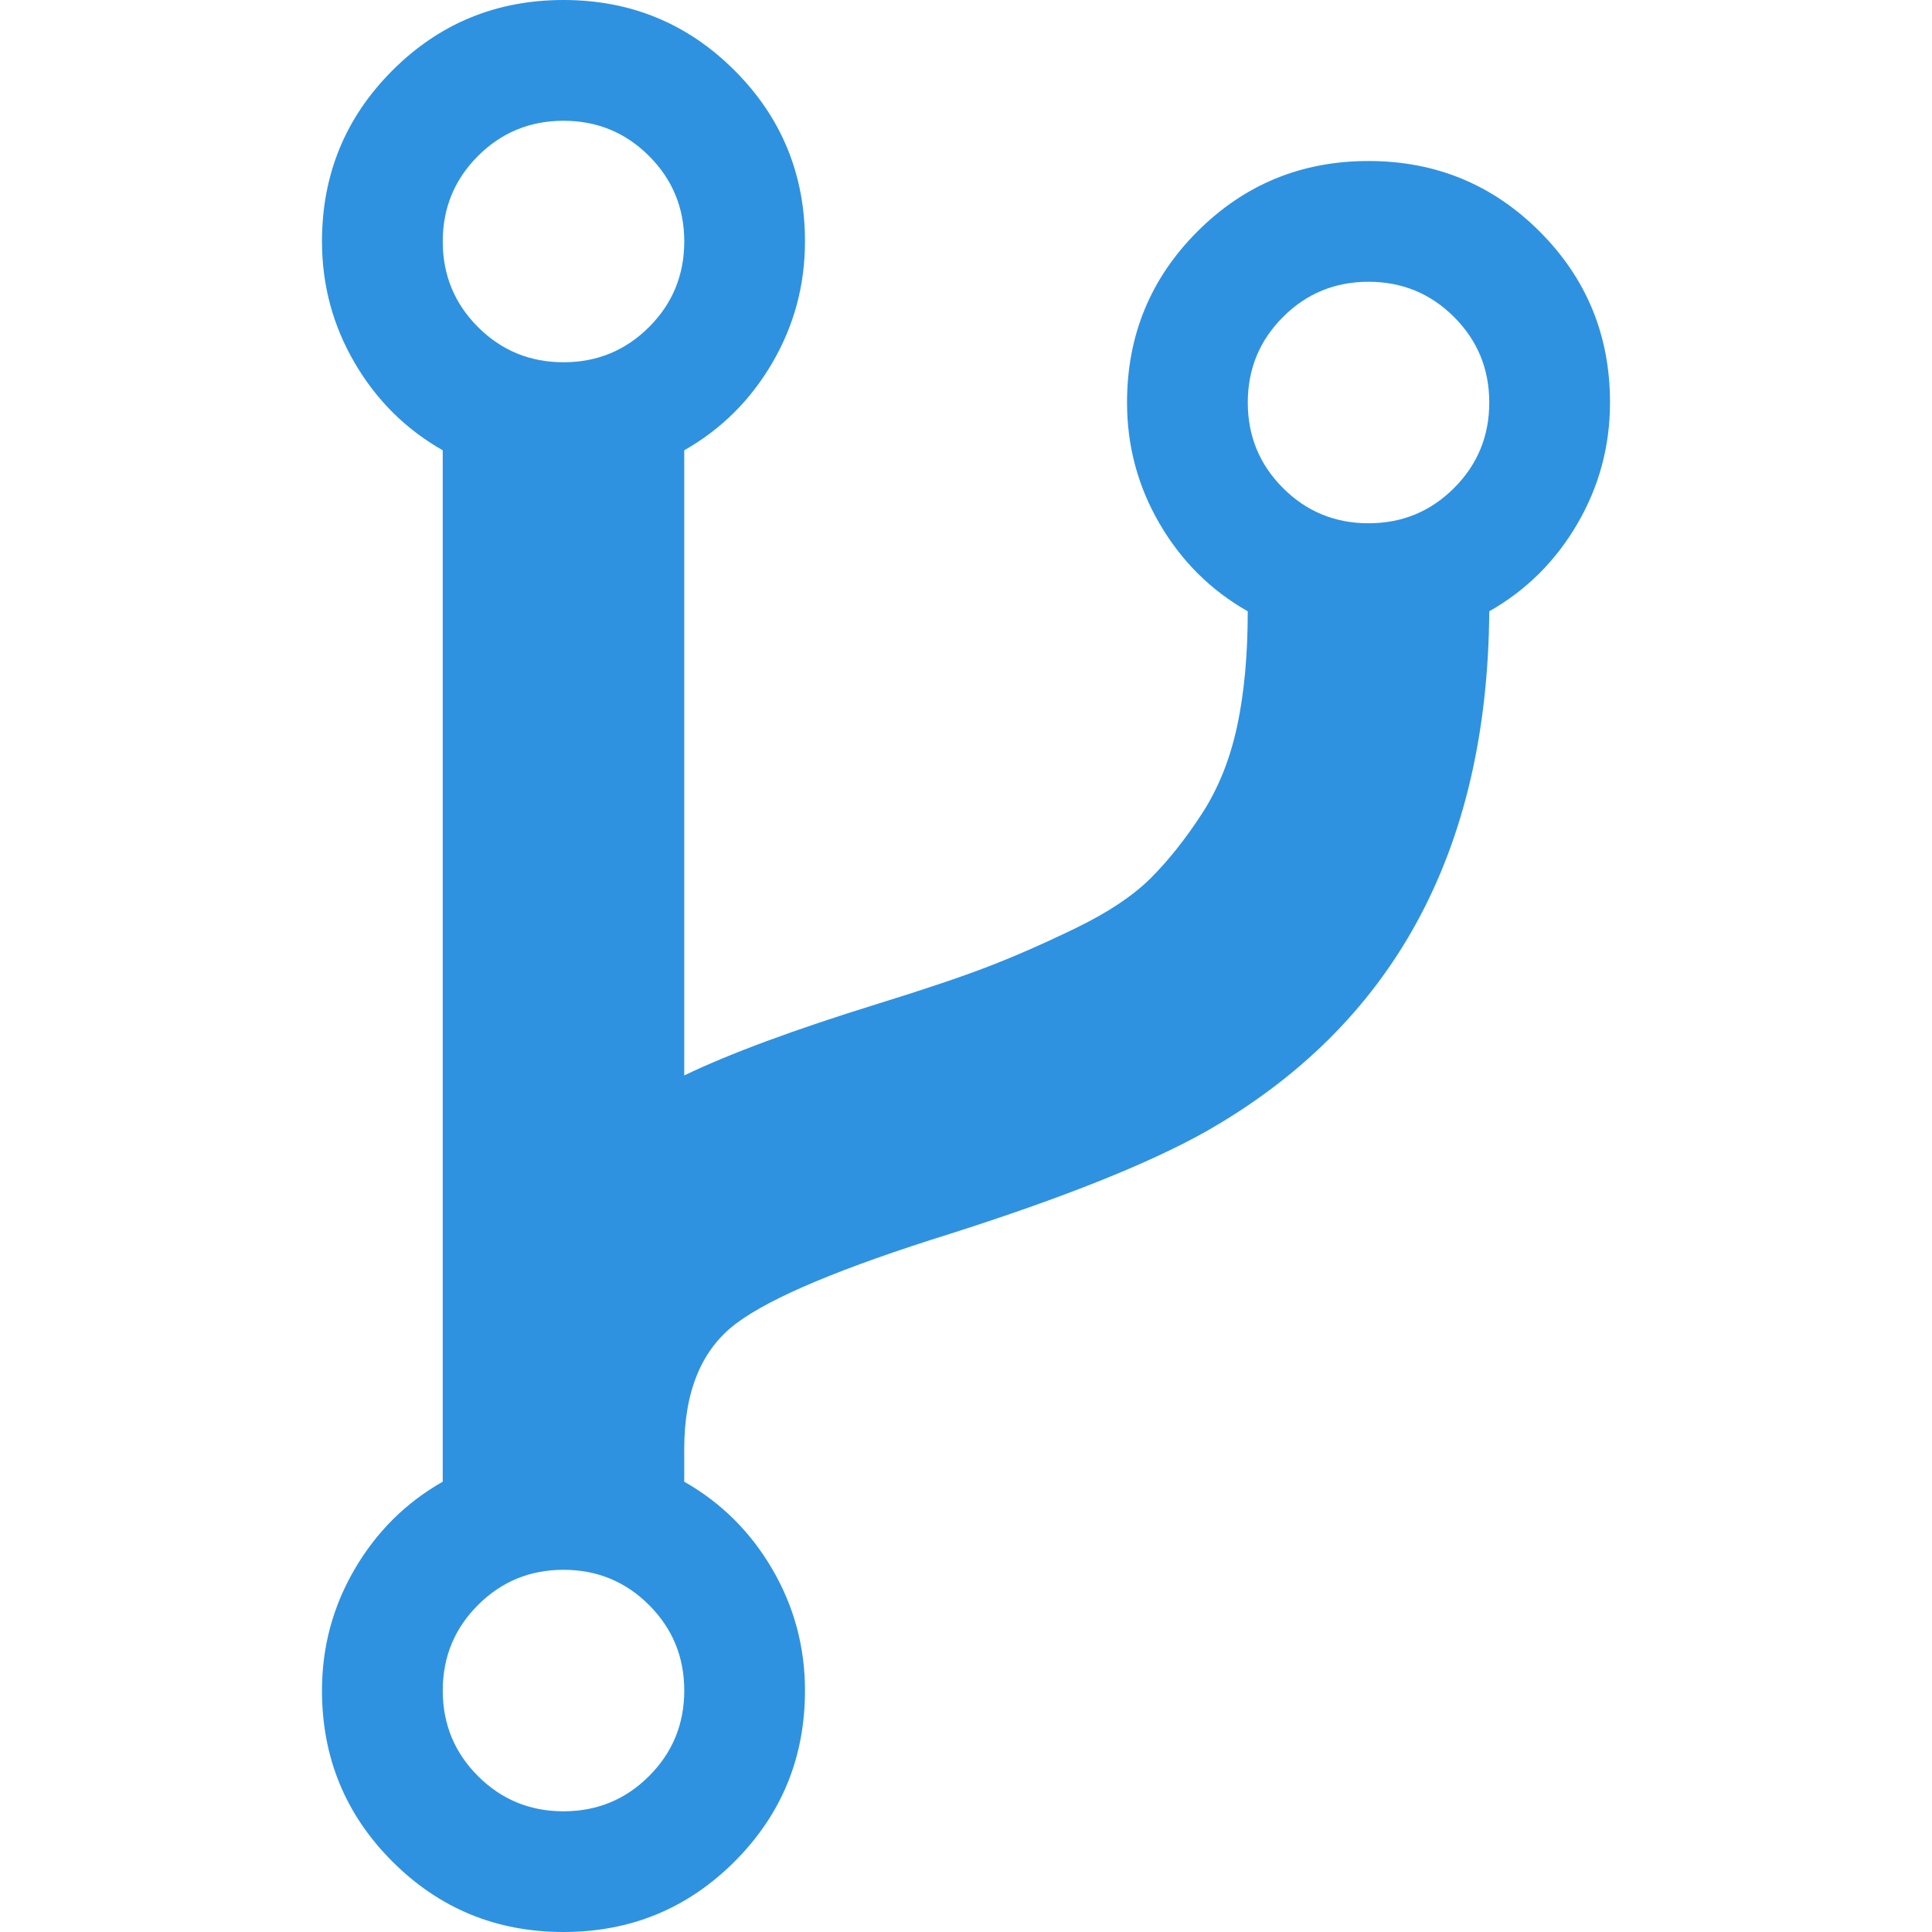
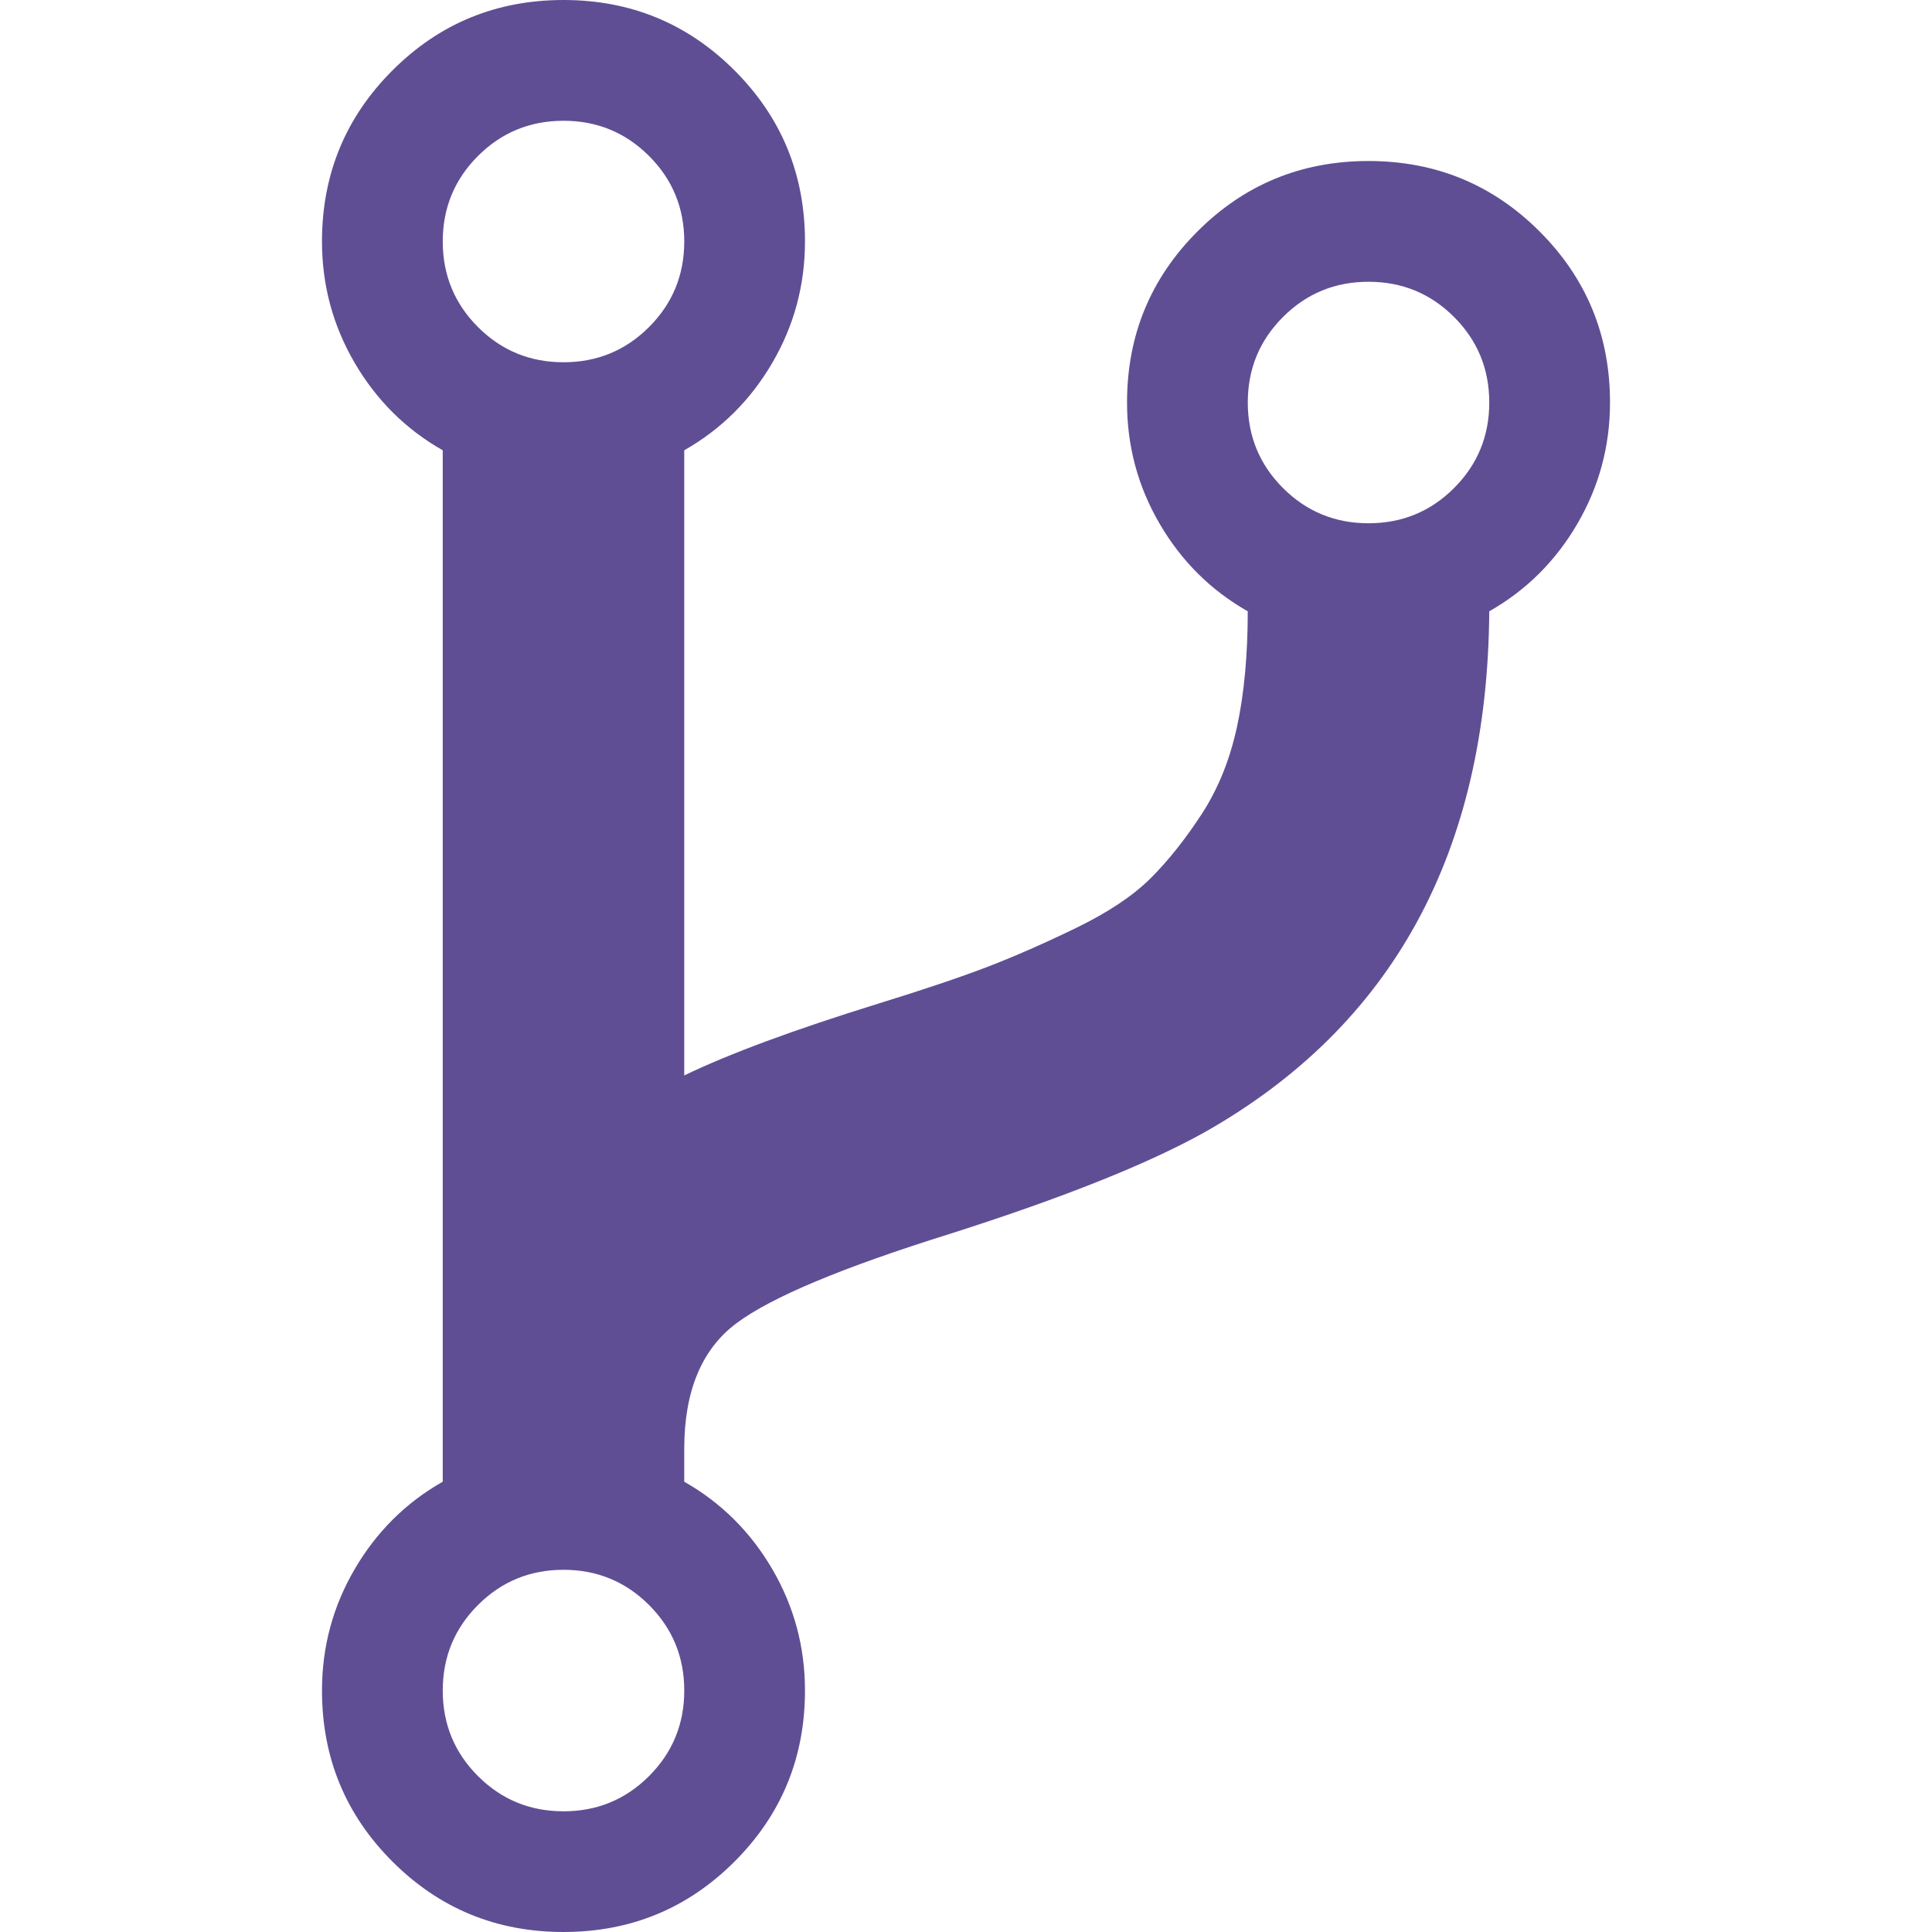
<svg xmlns="http://www.w3.org/2000/svg" version="1.1" id="Capa_1" x="0px" y="0px" width="512px" height="512px" viewBox="0 0 438.529 438.529" style="enable-background:new 0 0 438.529 438.529;" xml:space="preserve" class="">
  <g>
    <g>
-       <path d="M349.459,52.534c-10.663-10.657-23.605-15.987-38.834-15.987c-15.222,0-28.165,5.327-38.825,15.987   c-10.656,10.657-15.984,23.598-15.984,38.828c0,9.897,2.467,19.081,7.416,27.55c4.948,8.47,11.604,15.086,19.985,19.842   c0,9.897-0.805,18.608-2.42,26.125c-1.622,7.517-4.284,14.128-7.994,19.842c-3.72,5.711-7.566,10.561-11.566,14.56   c-4.001,3.999-9.616,7.755-16.848,11.278c-7.231,3.521-13.945,6.468-20.129,8.851c-6.184,2.375-14.514,5.182-24.982,8.419   c-19.036,5.903-33.689,11.323-43.968,16.275V102.206c8.375-4.755,15.037-11.37,19.985-19.84c4.947-8.47,7.421-17.655,7.421-27.552   c0-15.225-5.327-28.169-15.987-38.826C156.073,5.332,143.132,0,127.903,0c-15.23,0-28.171,5.328-38.831,15.988   C78.416,26.645,73.085,39.589,73.085,54.814c0,9.897,2.474,19.082,7.421,27.552c4.948,8.47,11.609,15.085,19.985,19.84v234.117   c-8.376,4.753-15.037,11.375-19.985,19.842c-4.947,8.473-7.421,17.658-7.421,27.552c0,15.225,5.327,28.168,15.987,38.824   s23.604,15.988,38.831,15.988c15.226,0,28.17-5.332,38.826-15.988c10.657-10.656,15.987-23.6,15.987-38.824   c0-9.894-2.474-19.079-7.421-27.552c-4.949-8.467-11.61-15.089-19.985-19.842V328.9c0-13.131,3.949-22.645,11.847-28.544   c7.898-5.907,24.029-12.662,48.395-20.273c25.699-8.186,45.021-15.899,57.963-23.134c42.633-24.167,64.142-63.568,64.521-118.196   c8.381-4.755,15.037-11.372,19.985-19.842c4.945-8.47,7.423-17.653,7.423-27.55C365.447,76.135,360.116,63.194,349.459,52.534z    M147.321,403.138c-5.332,5.331-11.803,7.994-19.414,7.994c-7.616,0-14.087-2.663-19.417-7.994   c-5.327-5.325-7.994-11.8-7.994-19.411c0-7.617,2.664-14.085,7.994-19.417c5.33-5.328,11.801-7.994,19.417-7.994   c7.611,0,14.083,2.669,19.414,7.994c5.33,5.332,7.993,11.8,7.993,19.417C155.313,391.338,152.651,397.812,147.321,403.138z    M147.321,74.232c-5.332,5.33-11.803,7.994-19.414,7.994c-7.616,0-14.087-2.664-19.417-7.994   c-5.327-5.33-7.994-11.798-7.994-19.414c0-7.614,2.664-14.087,7.994-19.412c5.33-5.329,11.801-7.994,19.417-7.994   c7.611,0,14.083,2.666,19.414,7.994c5.33,5.325,7.993,11.798,7.993,19.412C155.313,62.434,152.651,68.905,147.321,74.232z    M330.042,110.779c-5.328,5.327-11.796,7.993-19.41,7.993c-7.618,0-14.09-2.666-19.414-7.993   c-5.328-5.327-7.994-11.799-7.994-19.414c0-7.614,2.666-14.083,7.994-19.414s11.796-7.993,19.414-7.993   c7.614,0,14.082,2.663,19.41,7.993c5.328,5.326,7.994,11.799,7.994,19.414C338.036,98.979,335.374,105.452,330.042,110.779z" data-original="#000000" class="active-path" data-old_color="#2e92e0" fill="#2e92e0" />
+       <path d="M349.459,52.534c-10.663-10.657-23.605-15.987-38.834-15.987c-15.222,0-28.165,5.327-38.825,15.987   c-10.656,10.657-15.984,23.598-15.984,38.828c0,9.897,2.467,19.081,7.416,27.55c4.948,8.47,11.604,15.086,19.985,19.842   c0,9.897-0.805,18.608-2.42,26.125c-1.622,7.517-4.284,14.128-7.994,19.842c-3.72,5.711-7.566,10.561-11.566,14.56   c-4.001,3.999-9.616,7.755-16.848,11.278c-7.231,3.521-13.945,6.468-20.129,8.851c-6.184,2.375-14.514,5.182-24.982,8.419   c-19.036,5.903-33.689,11.323-43.968,16.275V102.206c8.375-4.755,15.037-11.37,19.985-19.84c4.947-8.47,7.421-17.655,7.421-27.552   c0-15.225-5.327-28.169-15.987-38.826C156.073,5.332,143.132,0,127.903,0c-15.23,0-28.171,5.328-38.831,15.988   C78.416,26.645,73.085,39.589,73.085,54.814c0,9.897,2.474,19.082,7.421,27.552c4.948,8.47,11.609,15.085,19.985,19.84v234.117   c-8.376,4.753-15.037,11.375-19.985,19.842c-4.947,8.473-7.421,17.658-7.421,27.552c0,15.225,5.327,28.168,15.987,38.824   s23.604,15.988,38.831,15.988c15.226,0,28.17-5.332,38.826-15.988c10.657-10.656,15.987-23.6,15.987-38.824   c0-9.894-2.474-19.079-7.421-27.552c-4.949-8.467-11.61-15.089-19.985-19.842V328.9c0-13.131,3.949-22.645,11.847-28.544   c7.898-5.907,24.029-12.662,48.395-20.273c25.699-8.186,45.021-15.899,57.963-23.134c42.633-24.167,64.142-63.568,64.521-118.196   c8.381-4.755,15.037-11.372,19.985-19.842c4.945-8.47,7.423-17.653,7.423-27.55C365.447,76.135,360.116,63.194,349.459,52.534z    M147.321,403.138c-5.332,5.331-11.803,7.994-19.414,7.994c-7.616,0-14.087-2.663-19.417-7.994   c-5.327-5.325-7.994-11.8-7.994-19.411c0-7.617,2.664-14.085,7.994-19.417c5.33-5.328,11.801-7.994,19.417-7.994   c7.611,0,14.083,2.669,19.414,7.994c5.33,5.332,7.993,11.8,7.993,19.417C155.313,391.338,152.651,397.812,147.321,403.138z    M147.321,74.232c-5.332,5.33-11.803,7.994-19.414,7.994c-7.616,0-14.087-2.664-19.417-7.994   c-5.327-5.33-7.994-11.798-7.994-19.414c0-7.614,2.664-14.087,7.994-19.412c5.33-5.329,11.801-7.994,19.417-7.994   c7.611,0,14.083,2.666,19.414,7.994c5.33,5.325,7.993,11.798,7.993,19.412C155.313,62.434,152.651,68.905,147.321,74.232z    M330.042,110.779c-5.328,5.327-11.796,7.993-19.41,7.993c-7.618,0-14.09-2.666-19.414-7.993   c-5.328-5.327-7.994-11.799-7.994-19.414c0-7.614,2.666-14.083,7.994-19.414s11.796-7.993,19.414-7.993   c7.614,0,14.082,2.663,19.41,7.993c5.328,5.326,7.994,11.799,7.994,19.414C338.036,98.979,335.374,105.452,330.042,110.779z" data-original="#000000" class="active-path" data-old_color="#2e92e0" fill="#604e94" />
    </g>
  </g>
</svg>
